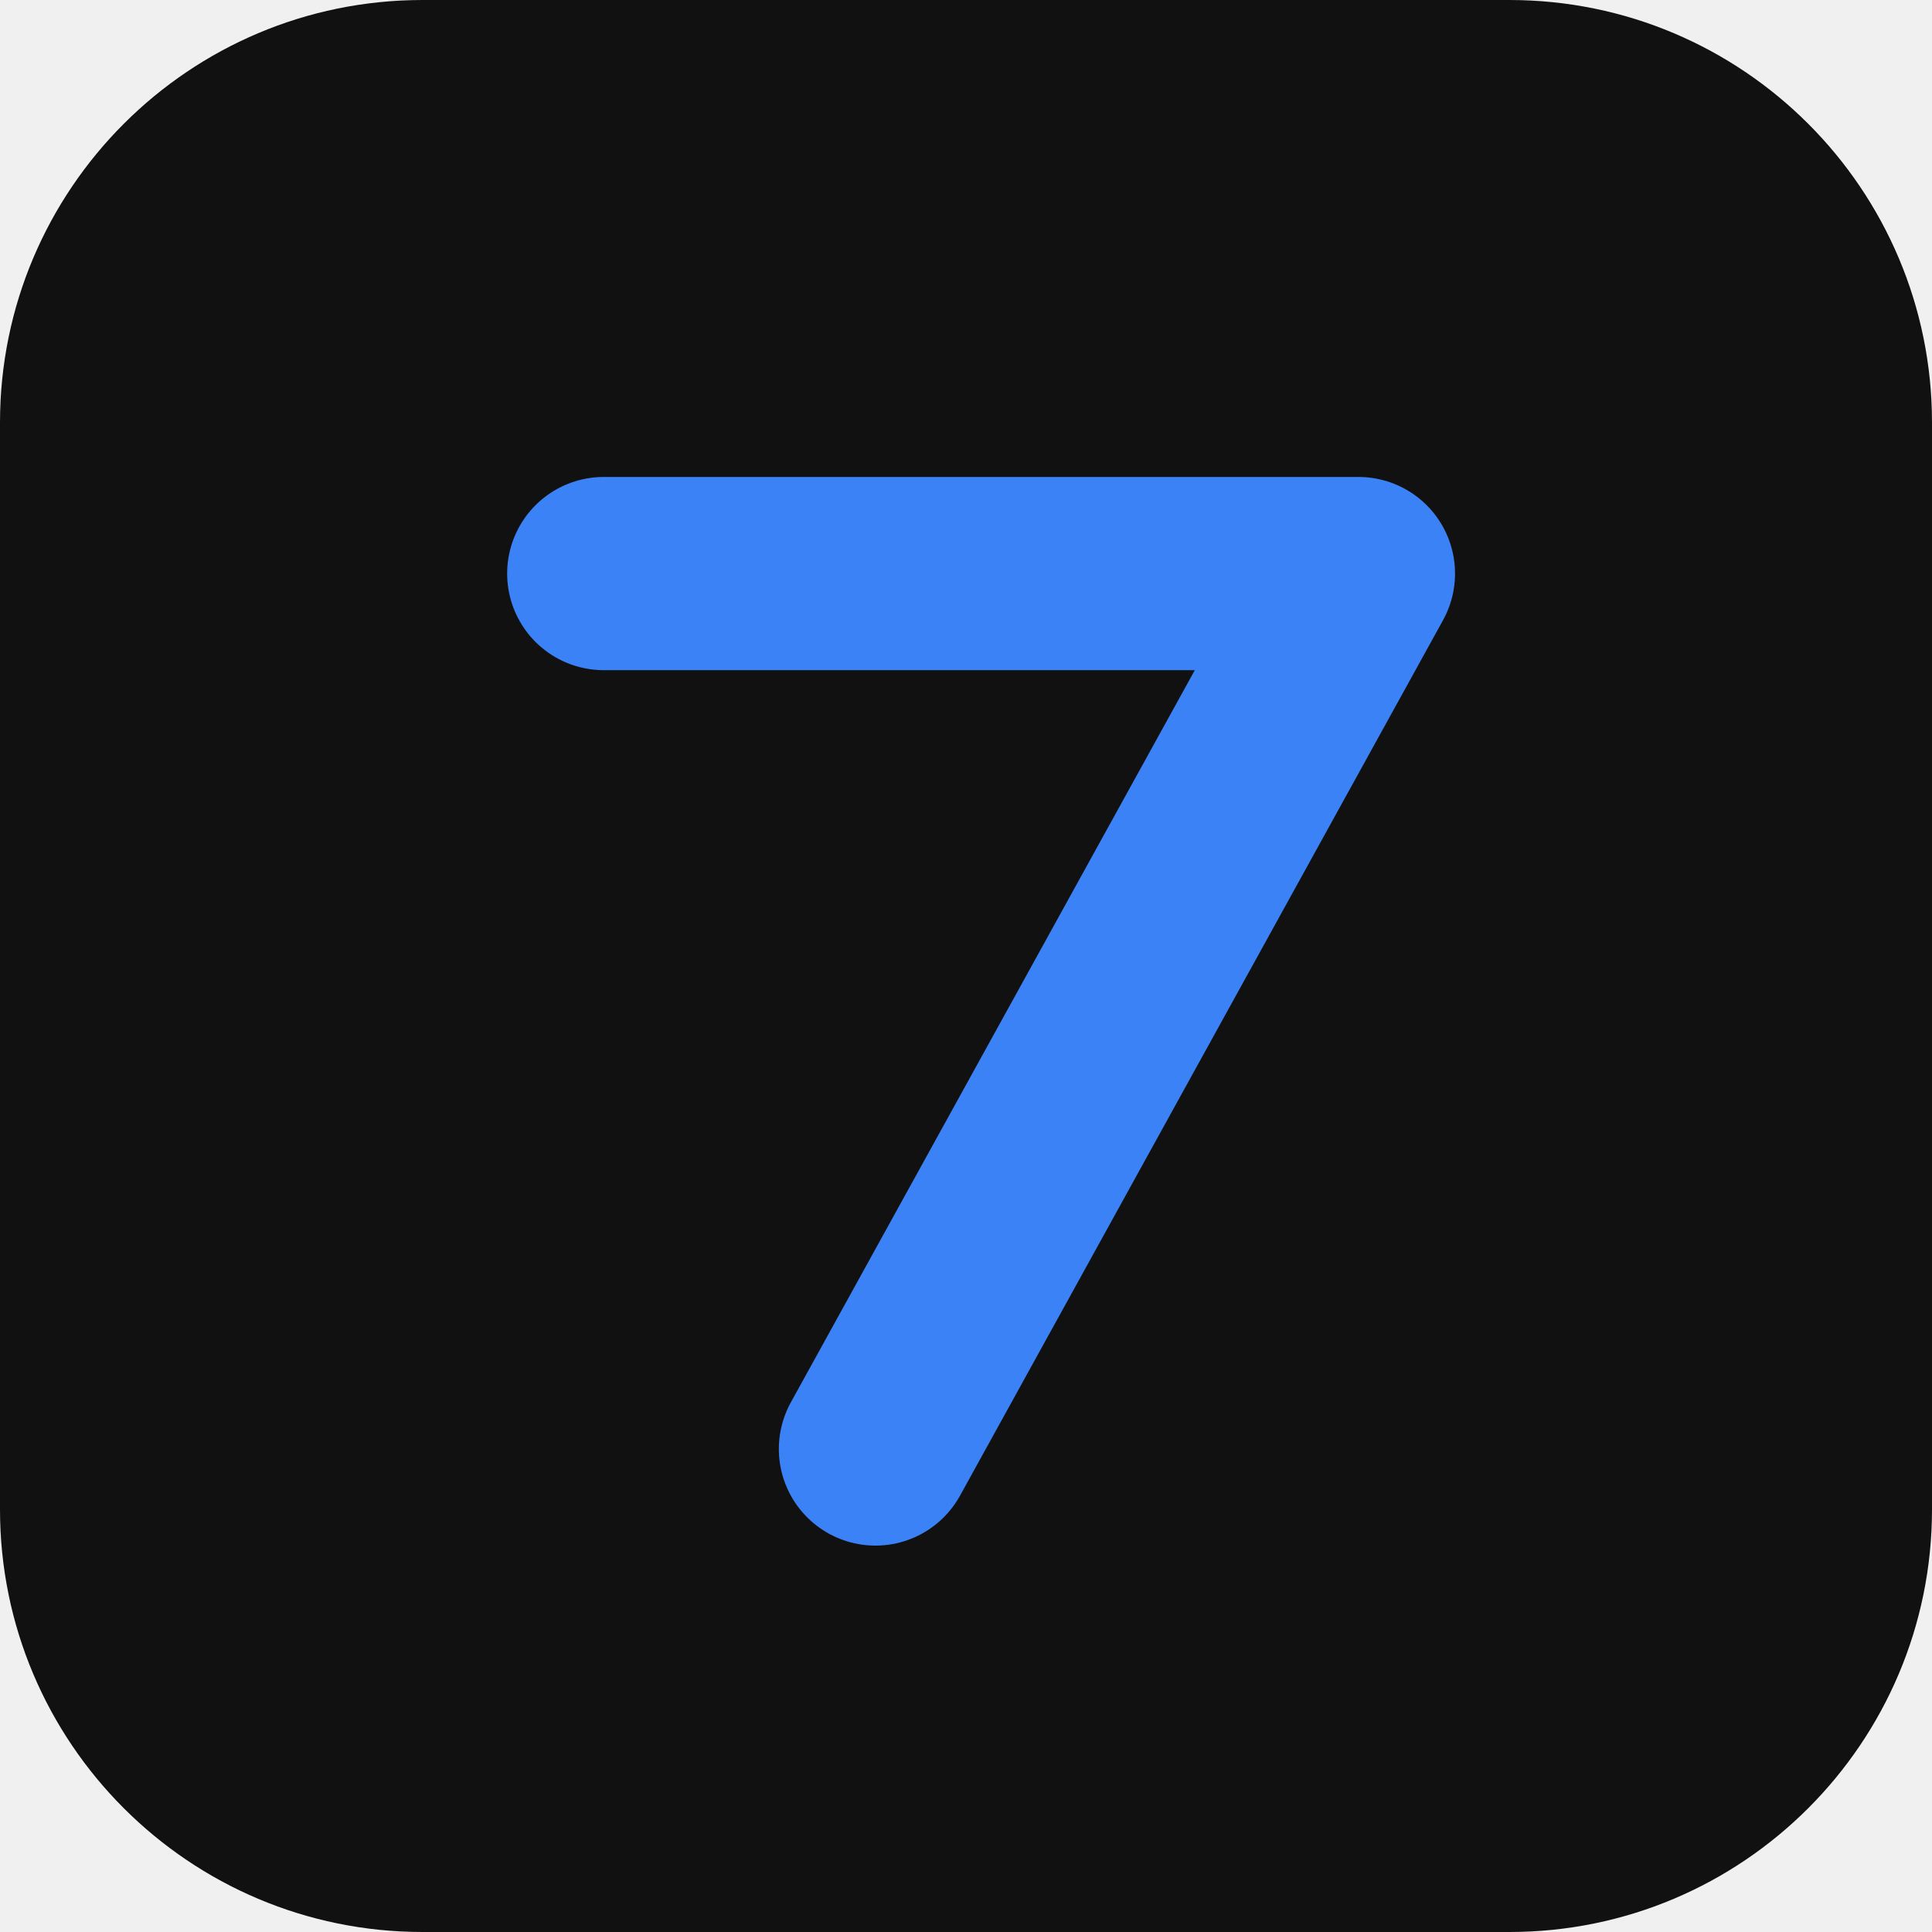
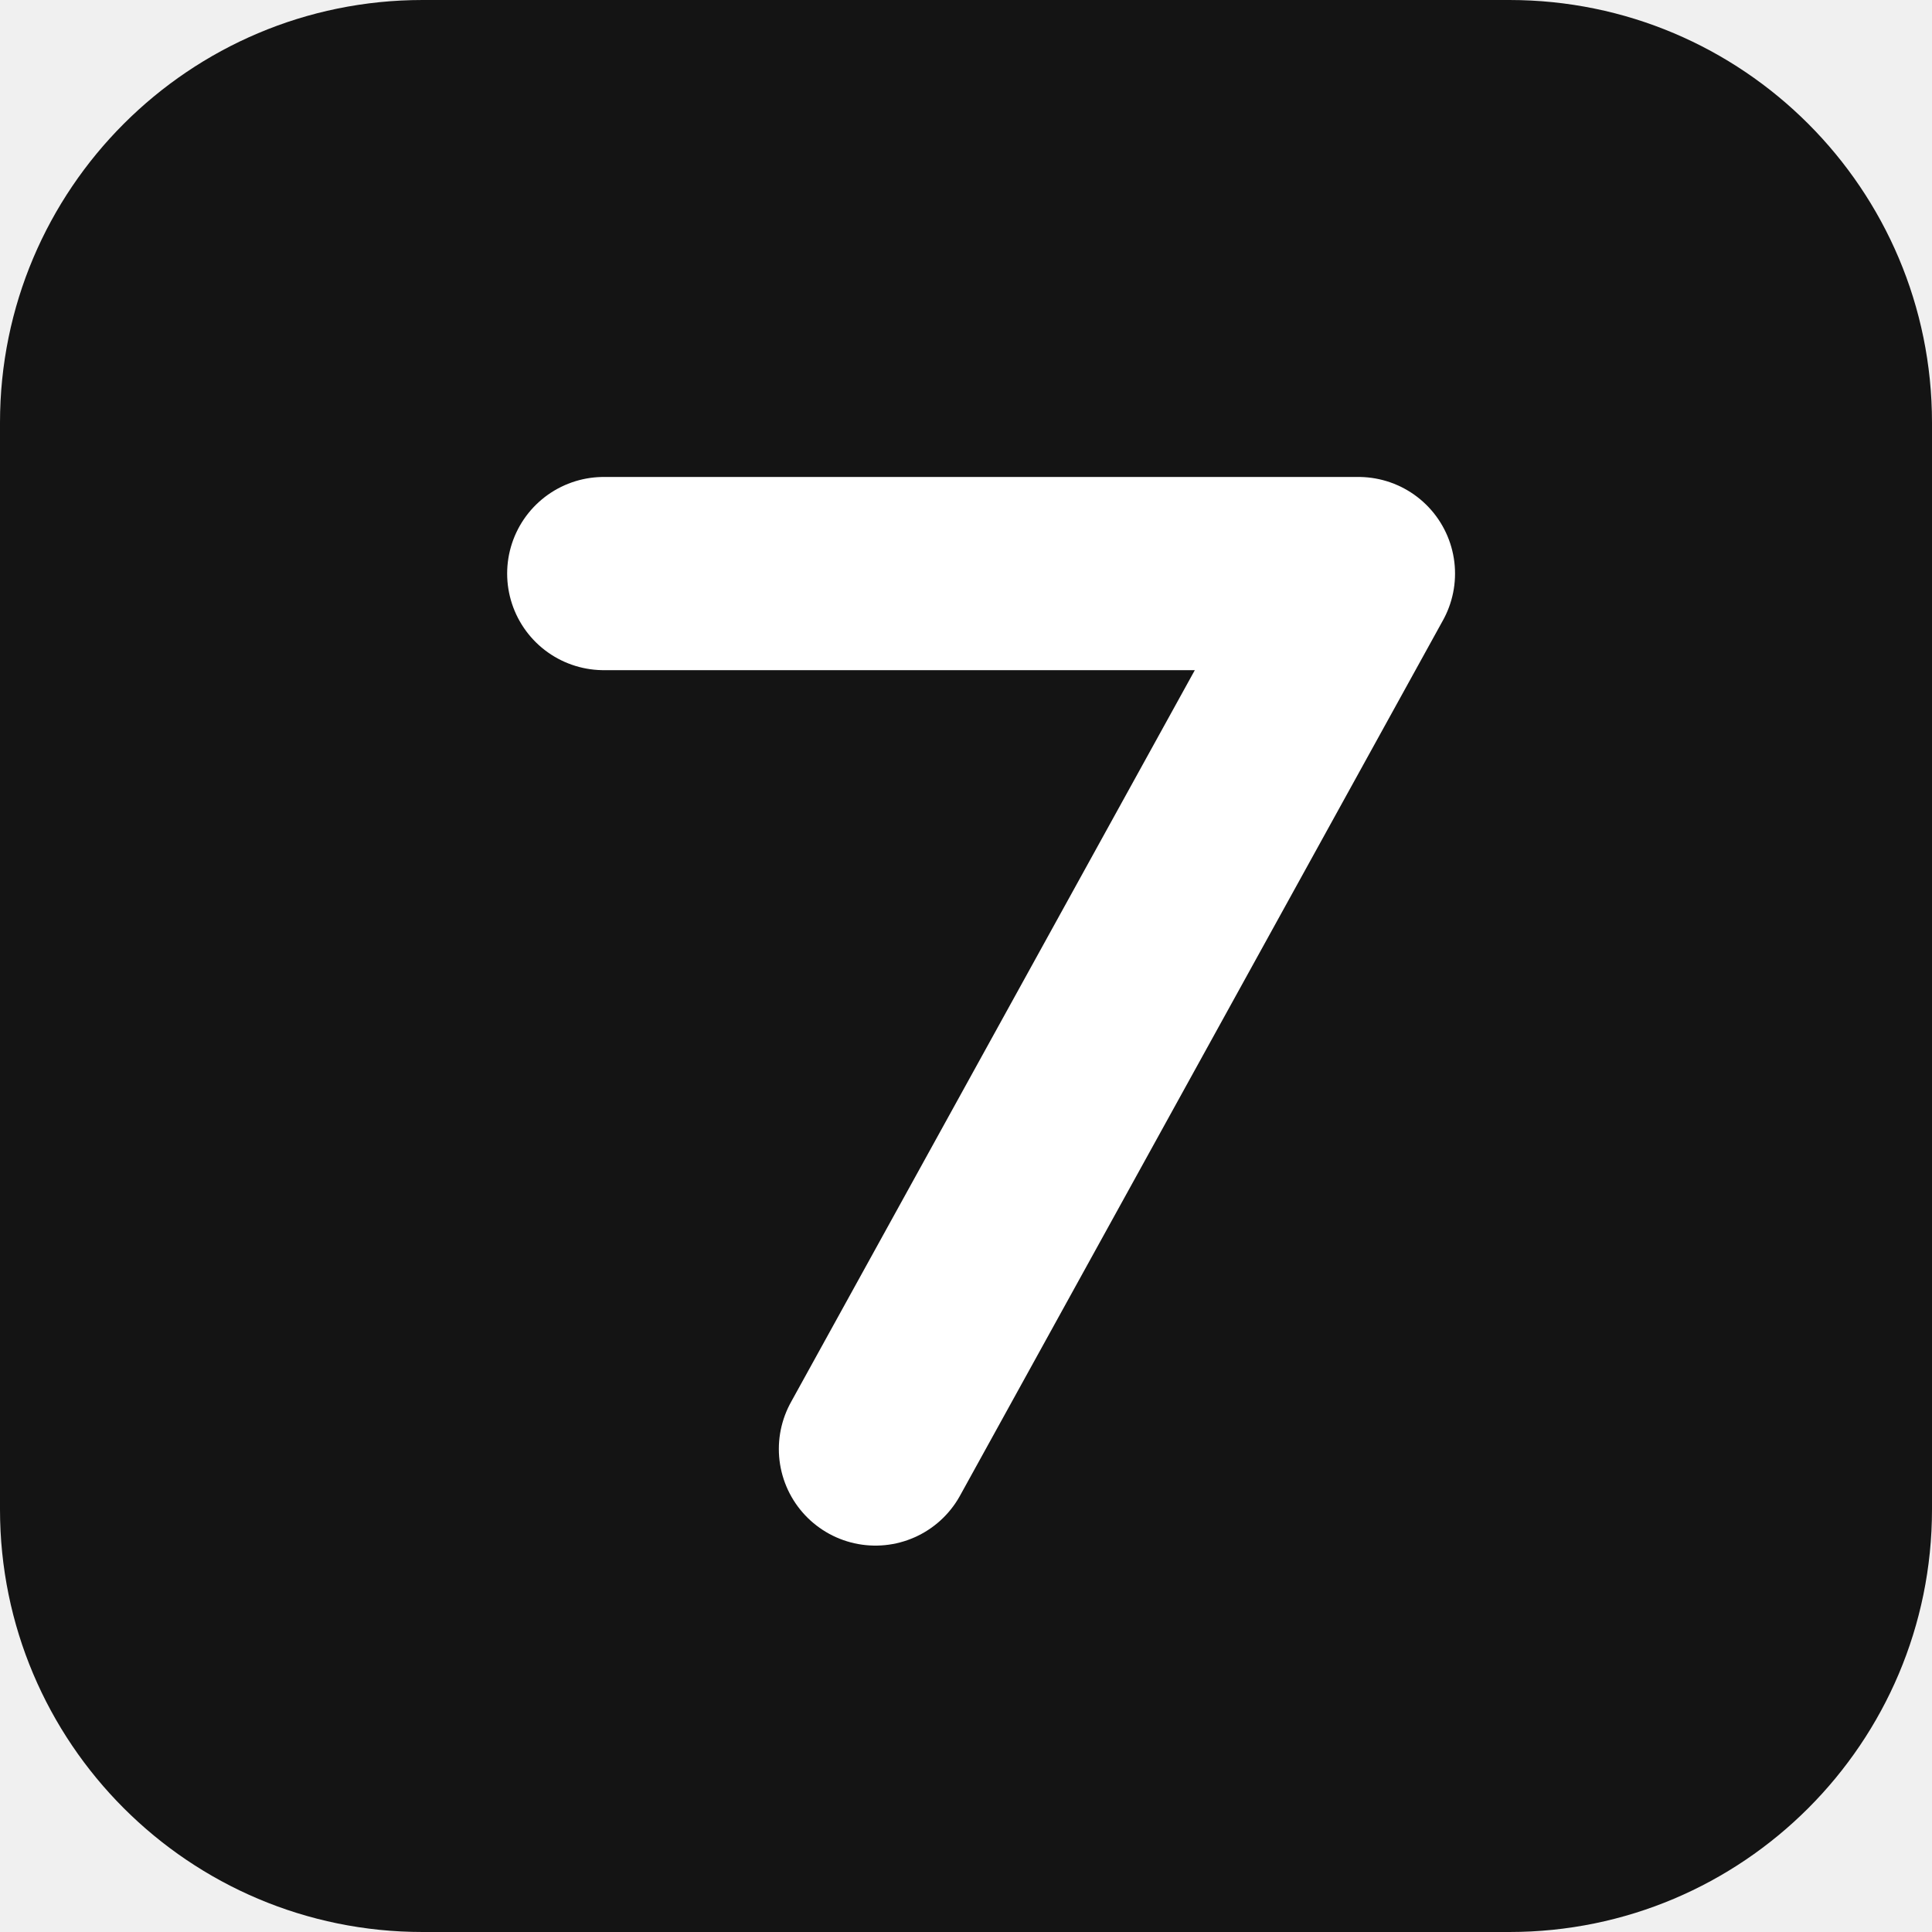
<svg xmlns="http://www.w3.org/2000/svg" viewBox="0 0 32 32">
-   <rect width="32" height="32" rx="7" fill="#111111" />
-   <path d="M10 9.5h12.5L14.5 24" fill="none" stroke="#3b82f6" stroke-width="3.2" stroke-linecap="round" stroke-linejoin="round" />
+   <rect width="32" height="32" rx="7" fill="#141414" />
+   <path d="M10 9.5h12.5L14.5 24" fill="none" stroke="#ffffff" stroke-width="3.2" stroke-linecap="round" stroke-linejoin="round" />
</svg>
